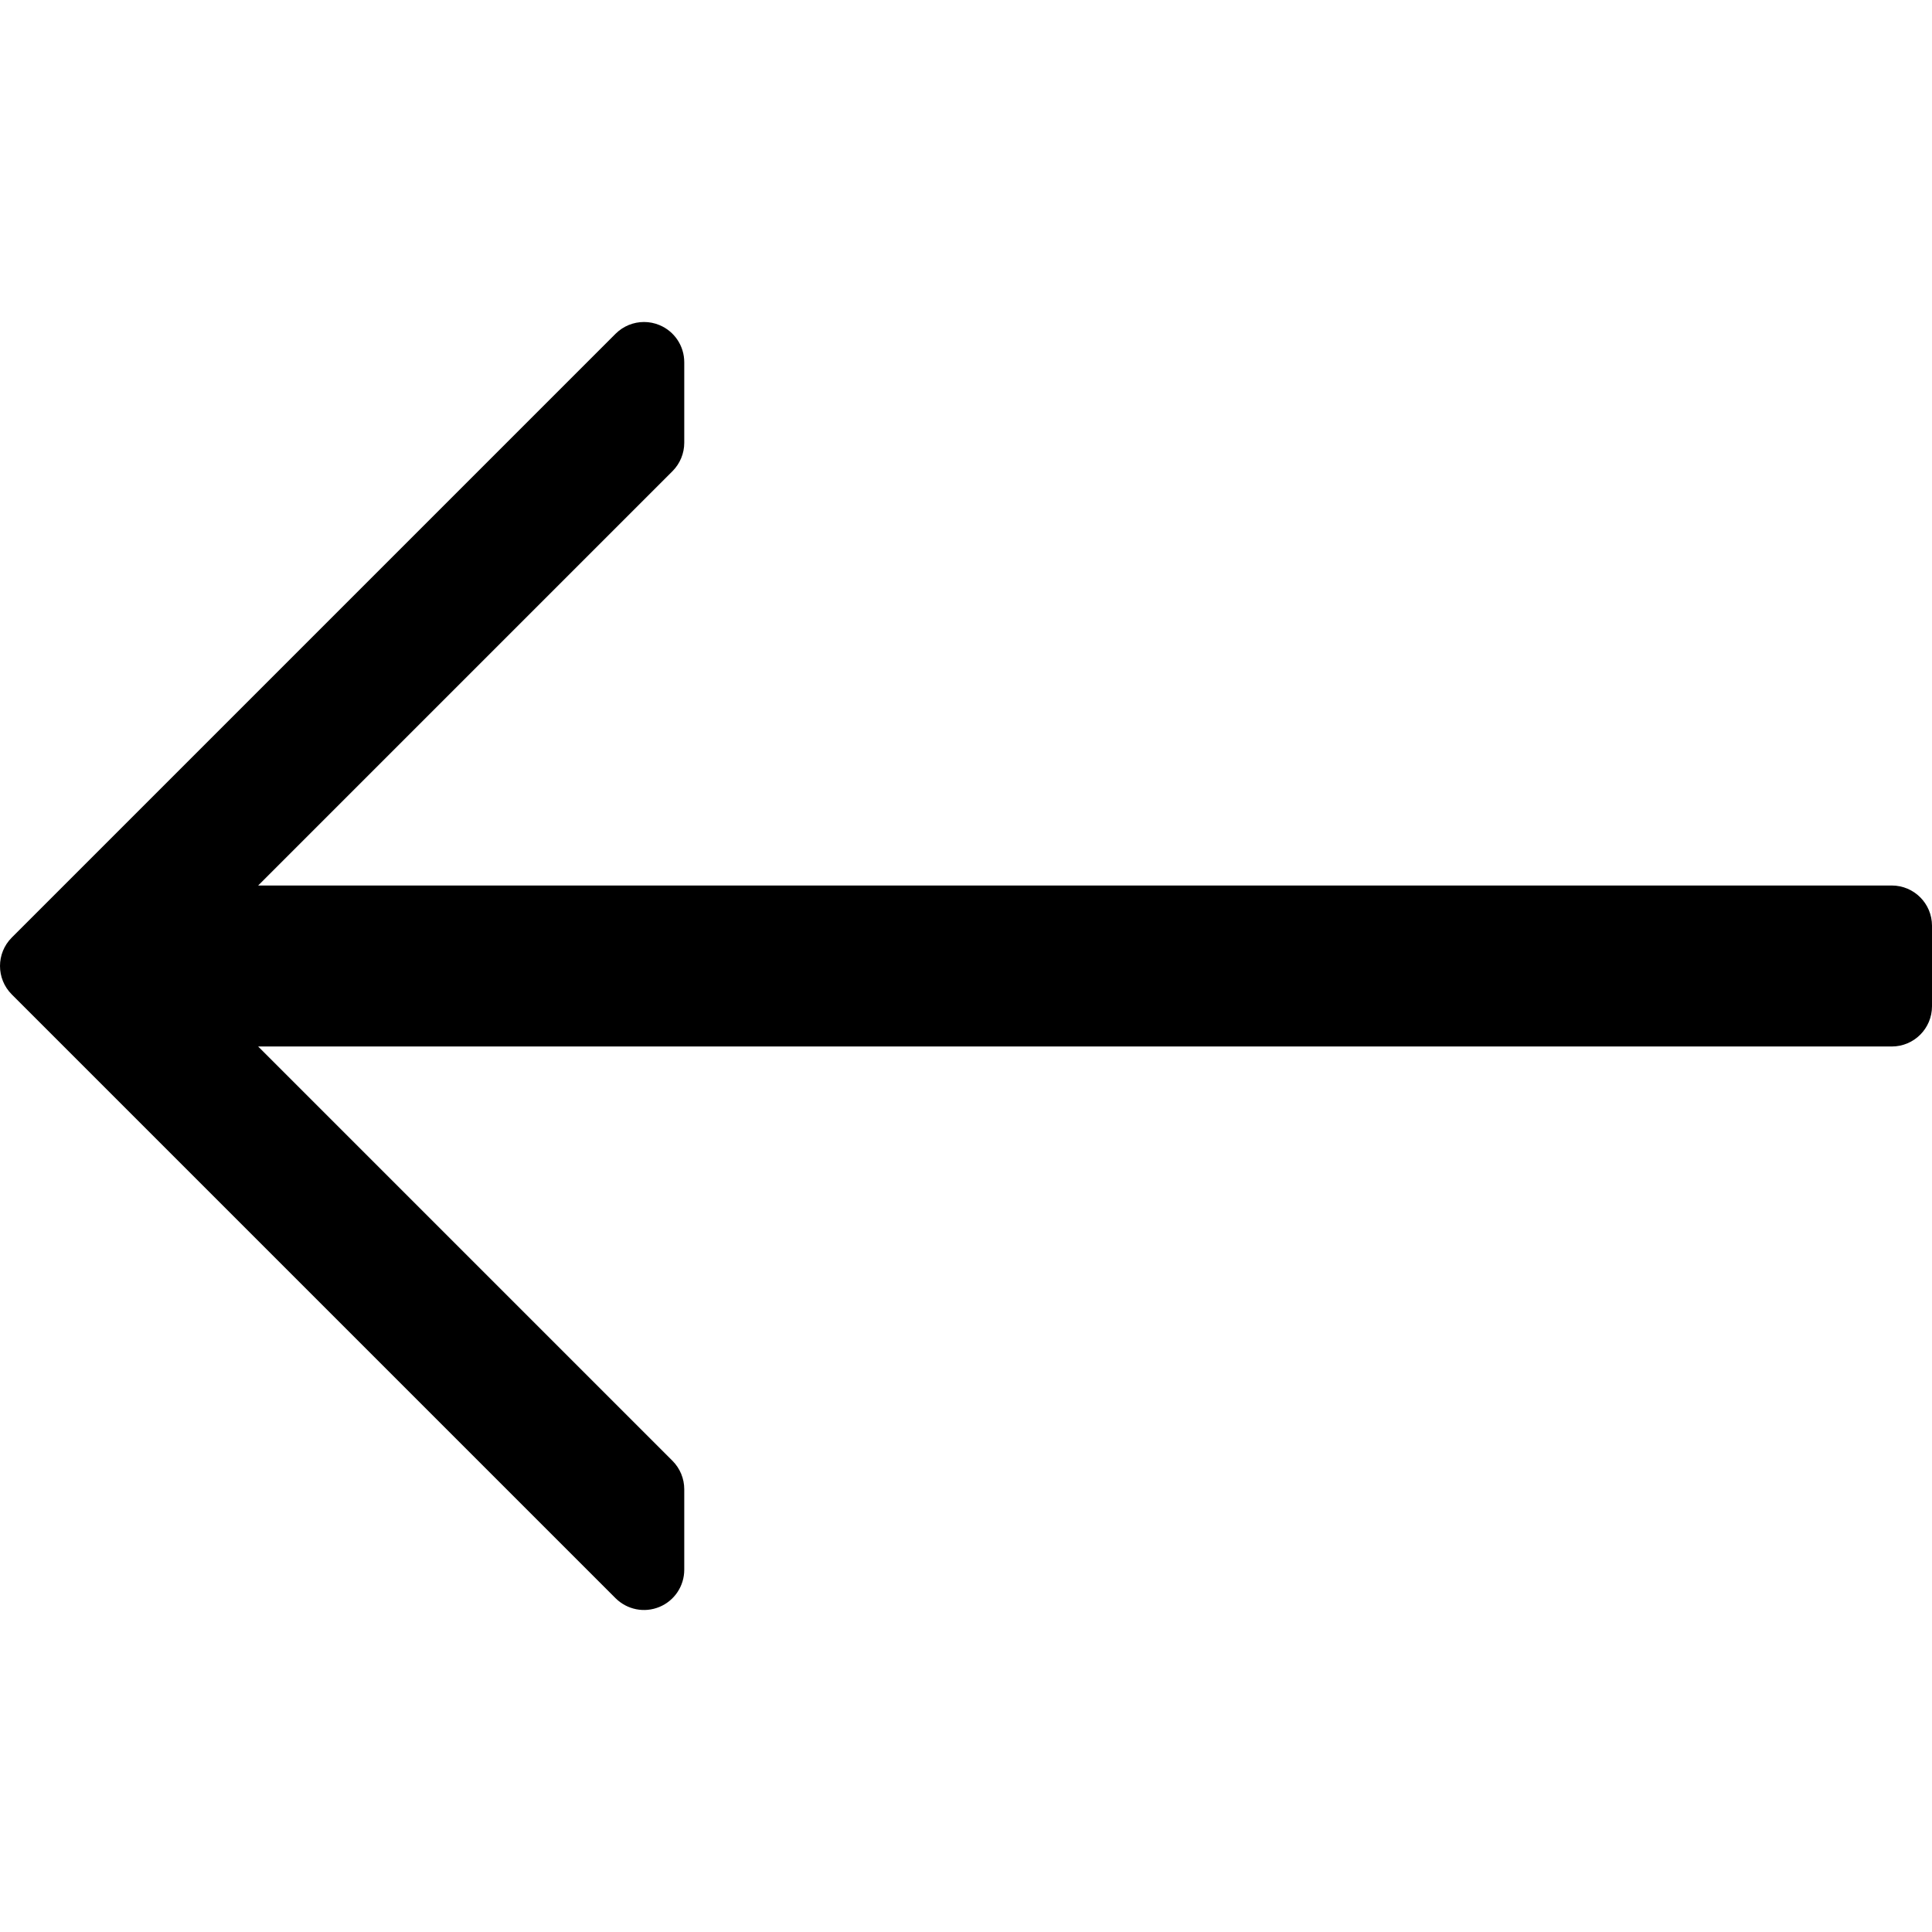
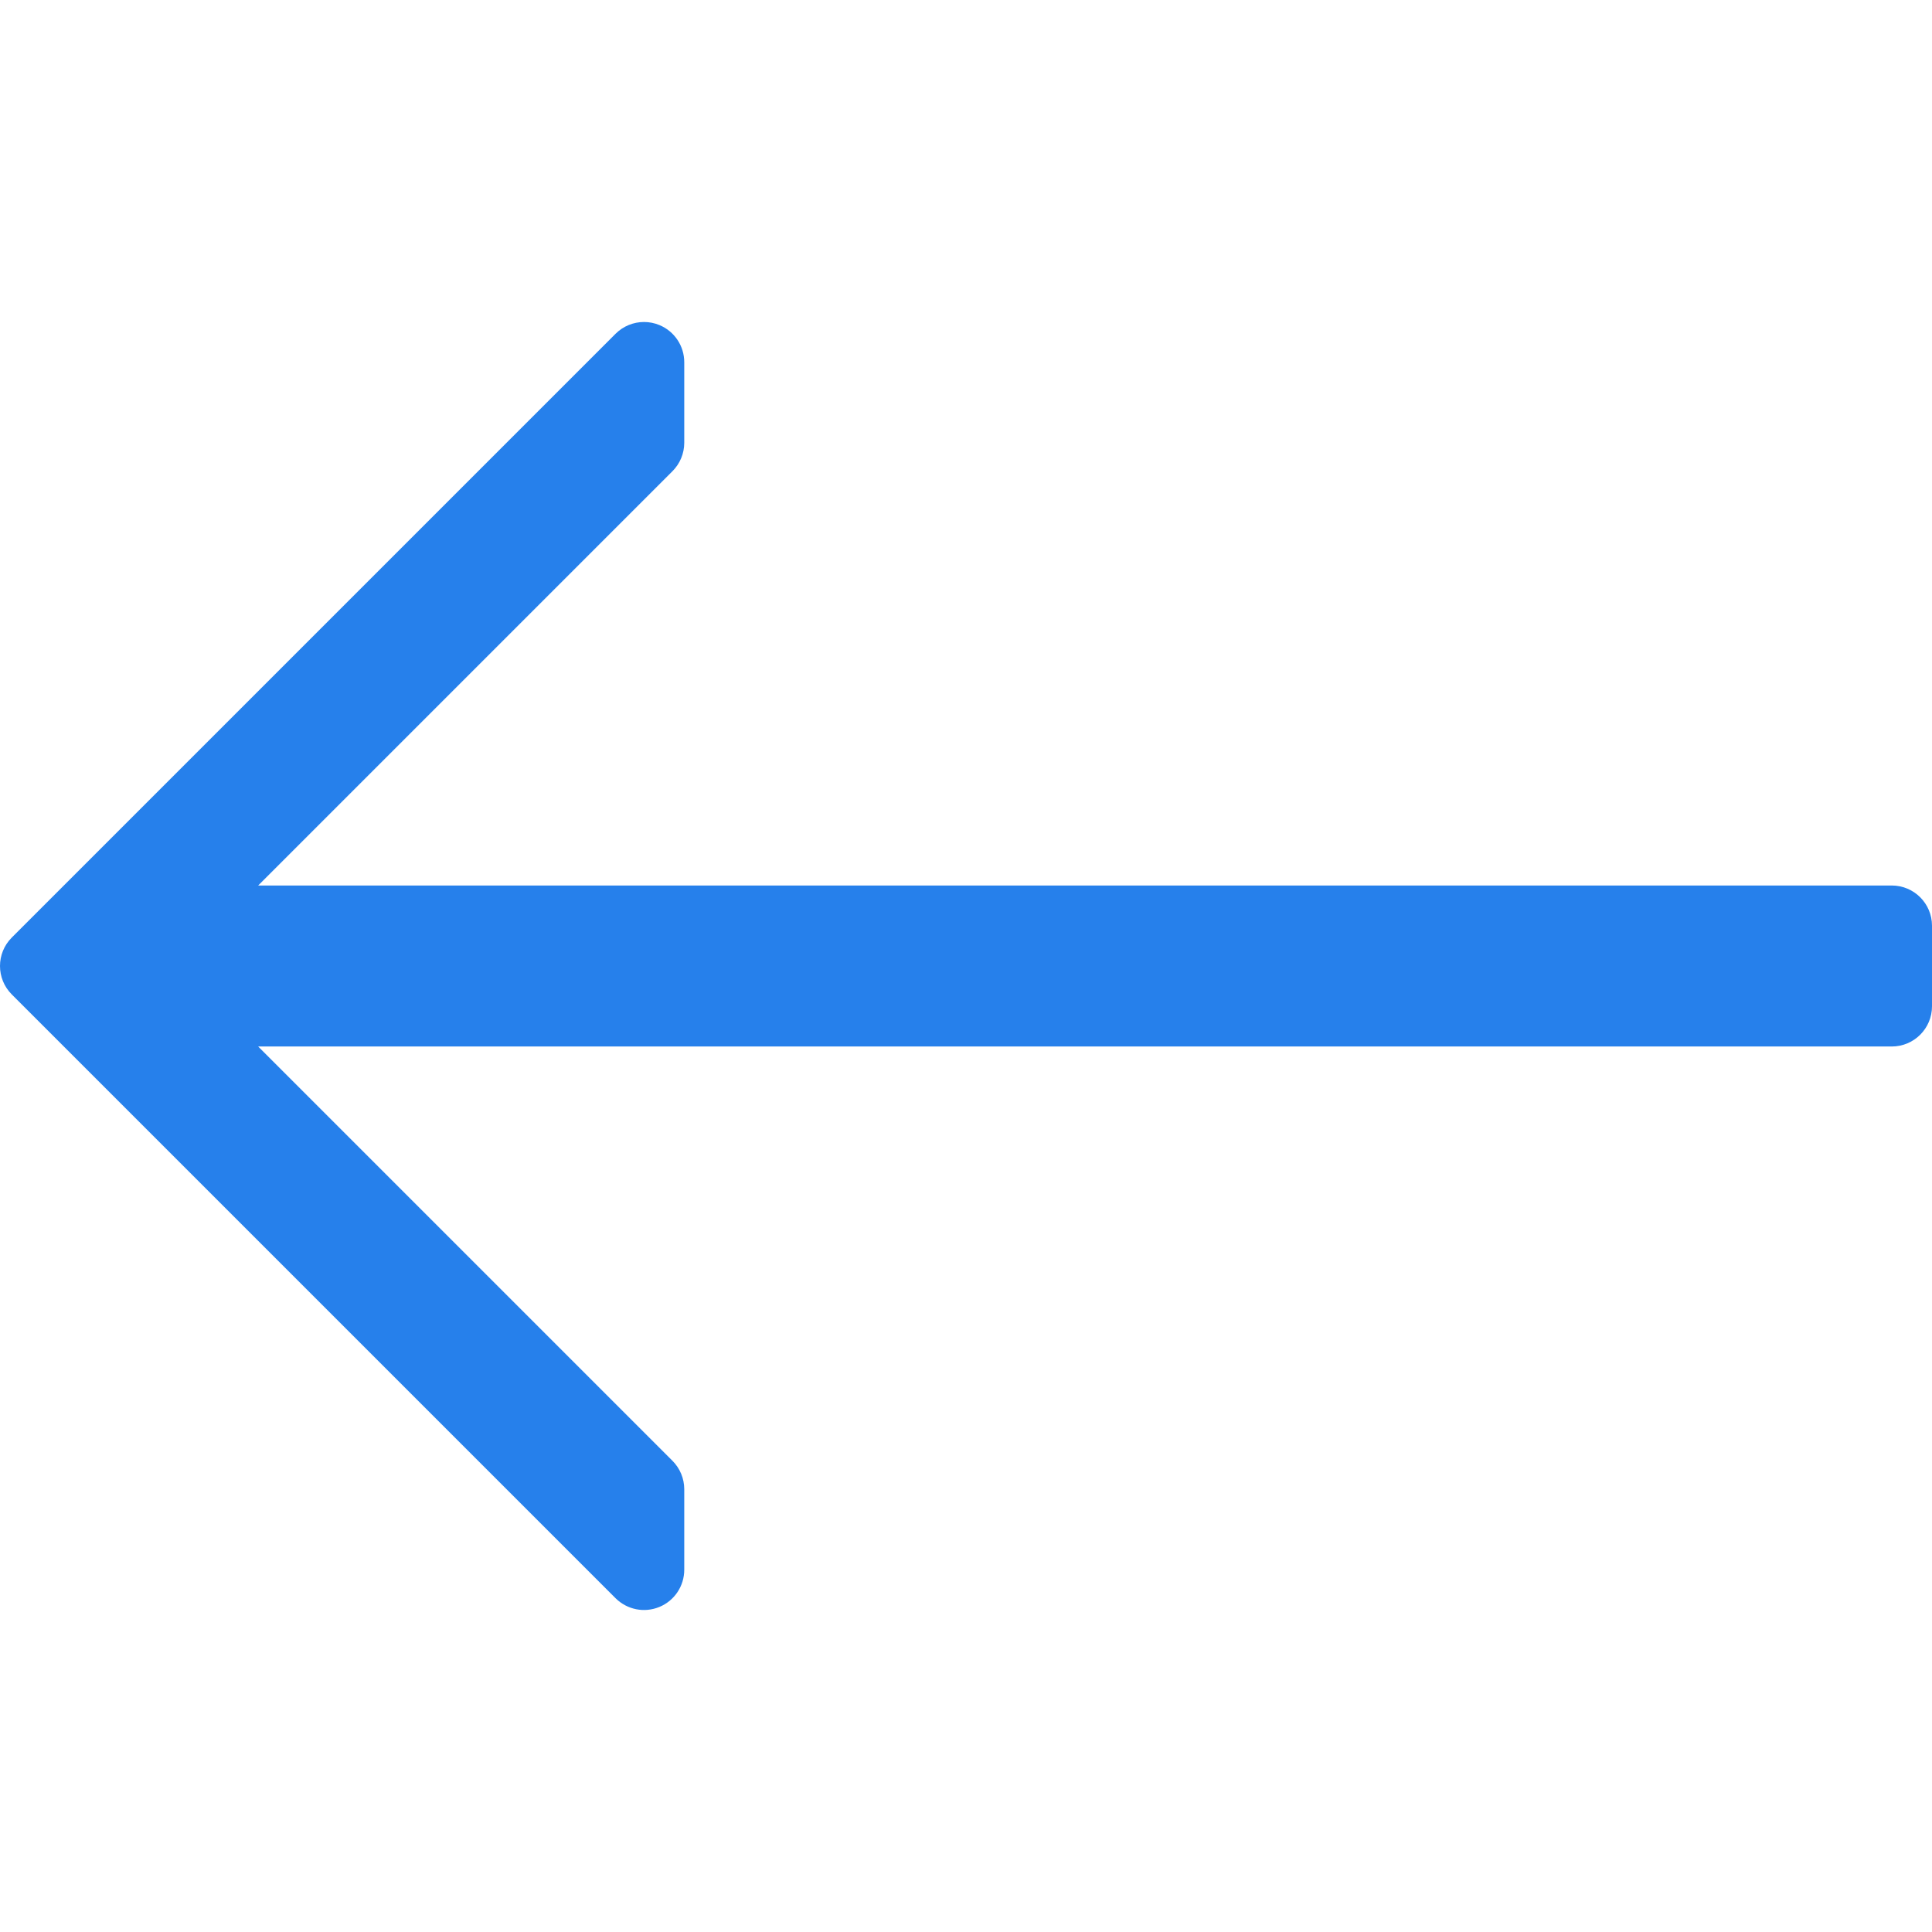
<svg xmlns="http://www.w3.org/2000/svg" version="1.1" id="Capa_1" x="0px" y="0px" viewBox="0 0 512 512" style="enable-background:new 0 0 512 512;" xml:space="preserve">
  <g>
    <g>
-       <path d="M501.333,234.667H68.417l109.792-109.792c2-2,3.125-4.708,3.125-7.542V96c0-4.313-2.594-8.208-6.583-9.854    c-1.323-0.552-2.708-0.813-4.083-0.813c-2.771,0-5.5,1.083-7.542,3.125l-160,160c-4.167,4.167-4.167,10.917,0,15.083l160,160    c3.063,3.042,7.615,3.969,11.625,2.313c3.99-1.646,6.583-5.542,6.583-9.854v-21.333c0-2.833-1.125-5.542-3.125-7.542    L68.417,277.333h432.917c5.896,0,10.667-4.771,10.667-10.667v-21.333C512,239.438,507.229,234.667,501.333,234.667z" />
+       <path d="M501.333,234.667H68.417l109.792-109.792c2-2,3.125-4.708,3.125-7.542V96c0-4.313-2.594-8.208-6.583-9.854    c-1.323-0.552-2.708-0.813-4.083-0.813c-2.771,0-5.5,1.083-7.542,3.125l-160,160c-4.167,4.167-4.167,10.917,0,15.083l160,160    c3.063,3.042,7.615,3.969,11.625,2.313c3.99-1.646,6.583-5.542,6.583-9.854v-21.333c0-2.833-1.125-5.542-3.125-7.542    L68.417,277.333h432.917c5.896,0,10.667-4.771,10.667-10.667v-21.333C512,239.438,507.229,234.667,501.333,234.667z" fill="#2680eb" />
    </g>
  </g>
</svg>
